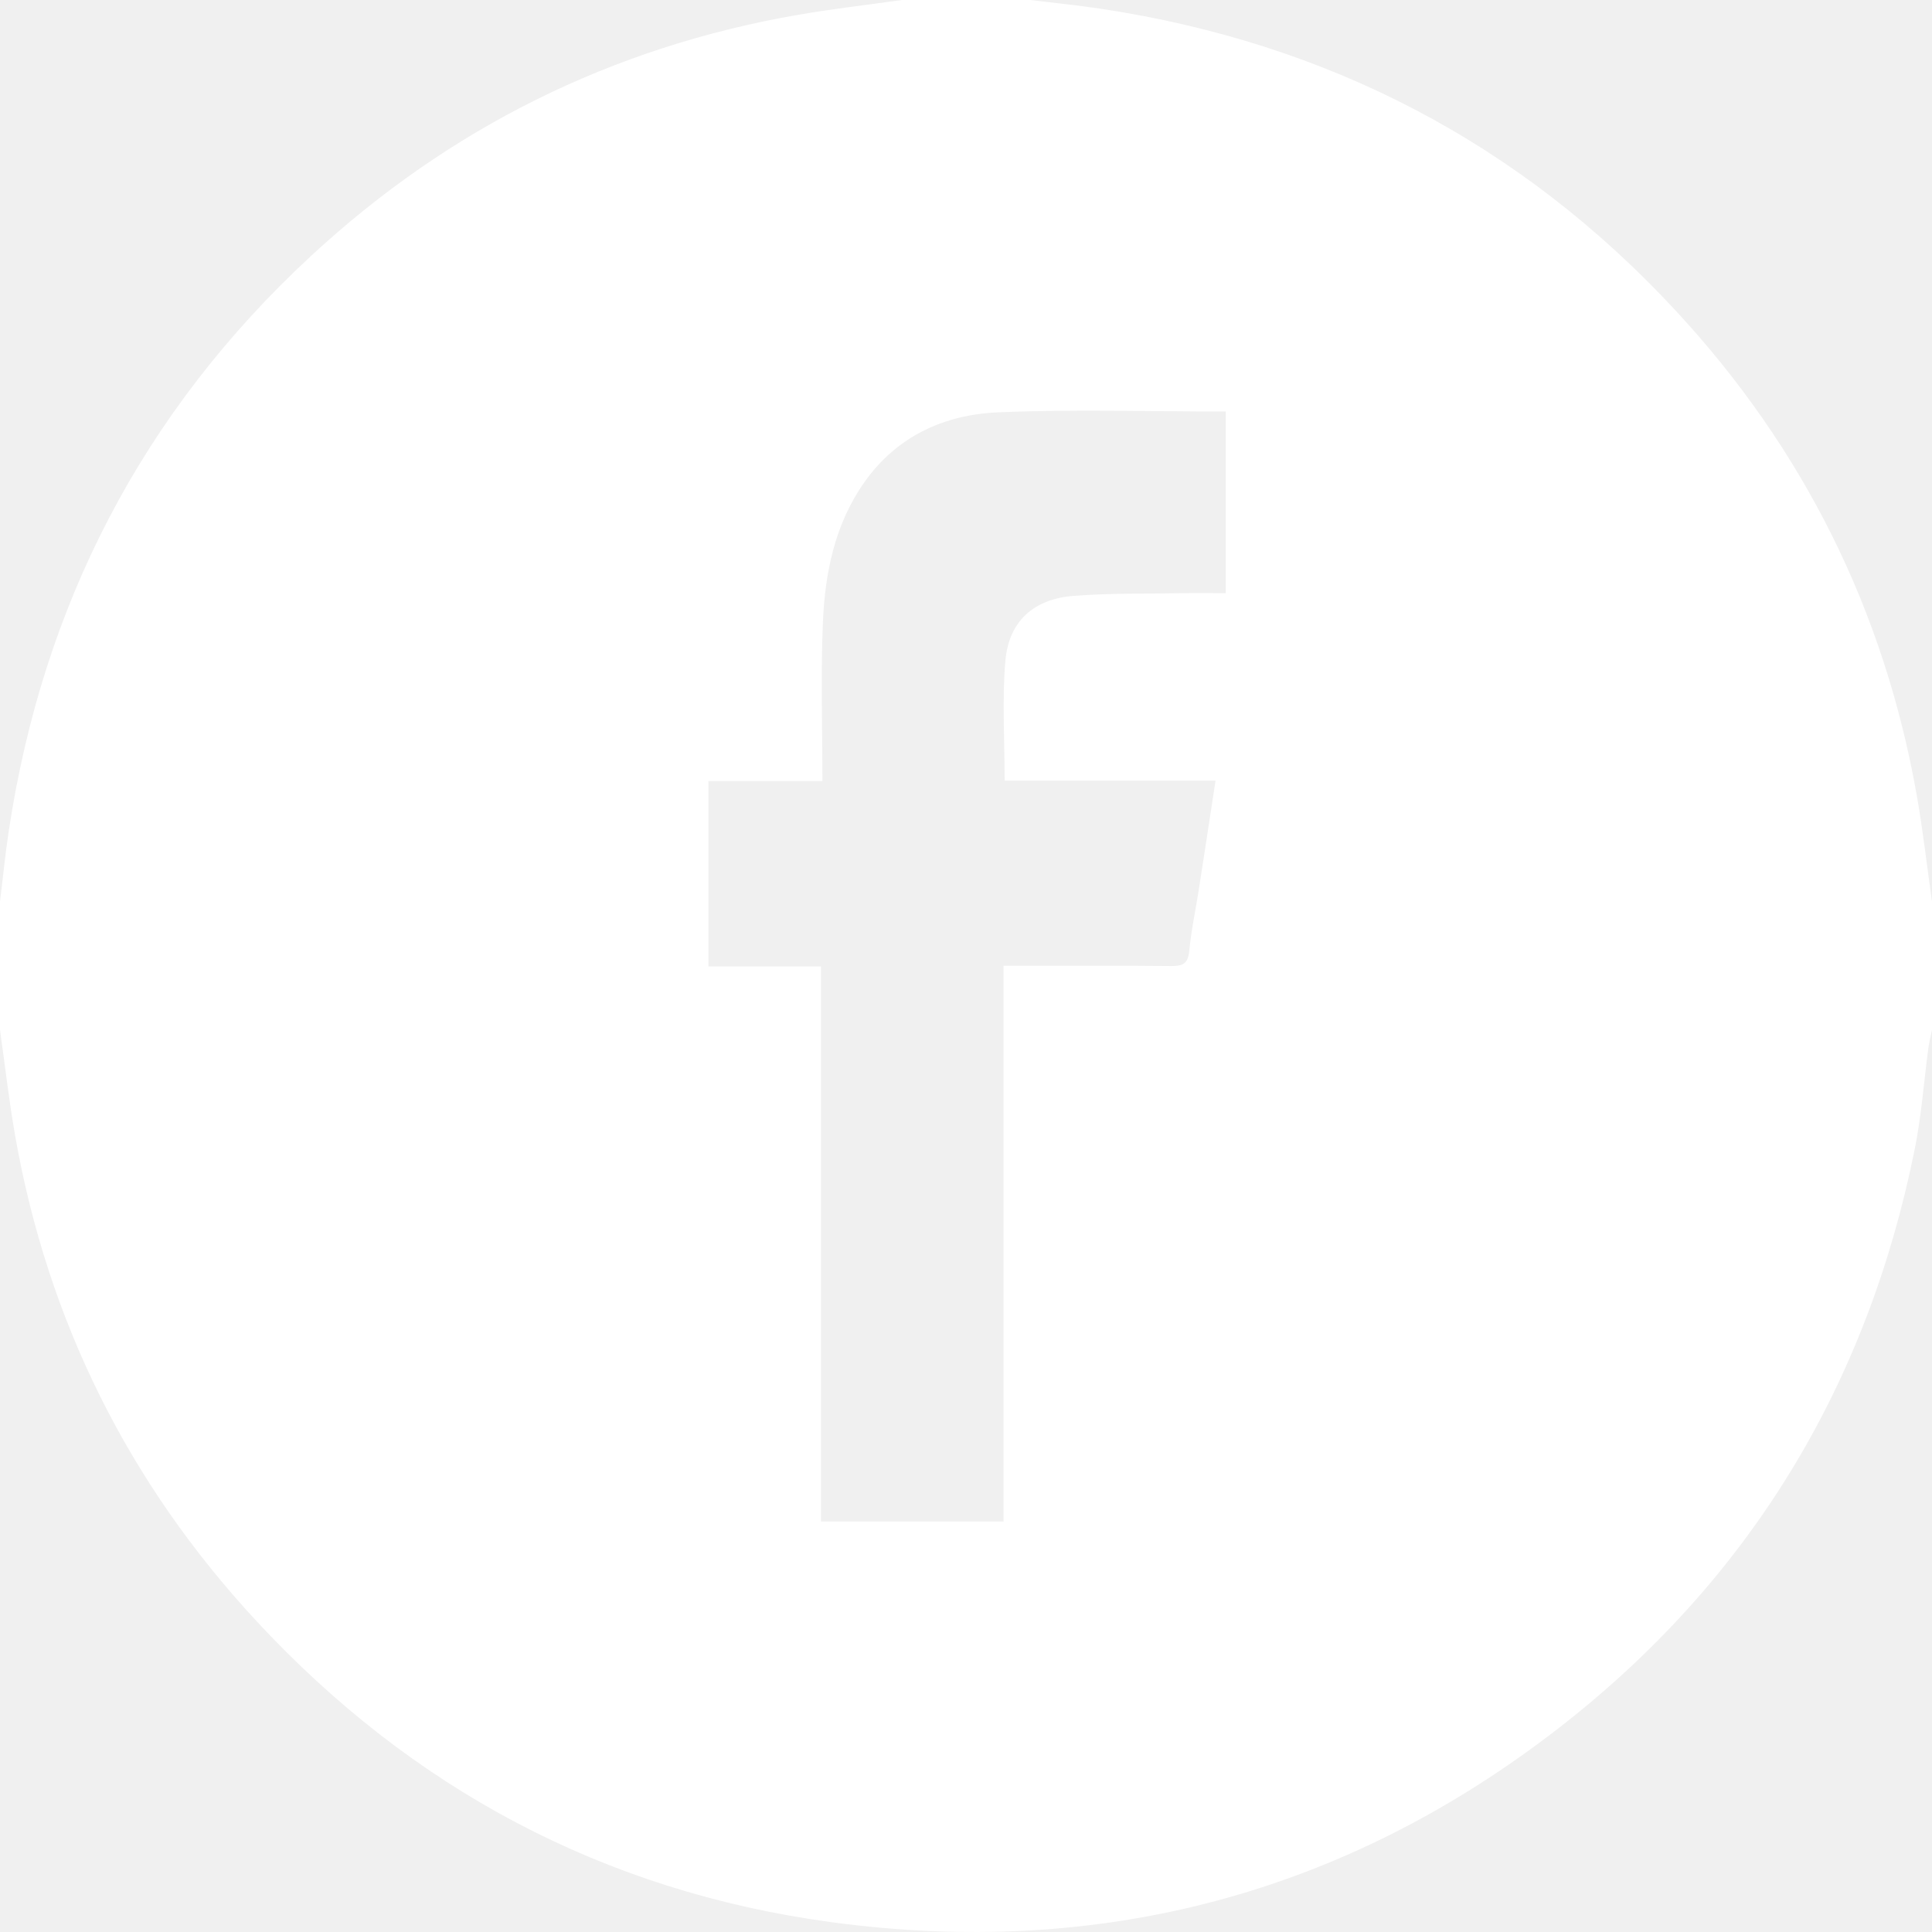
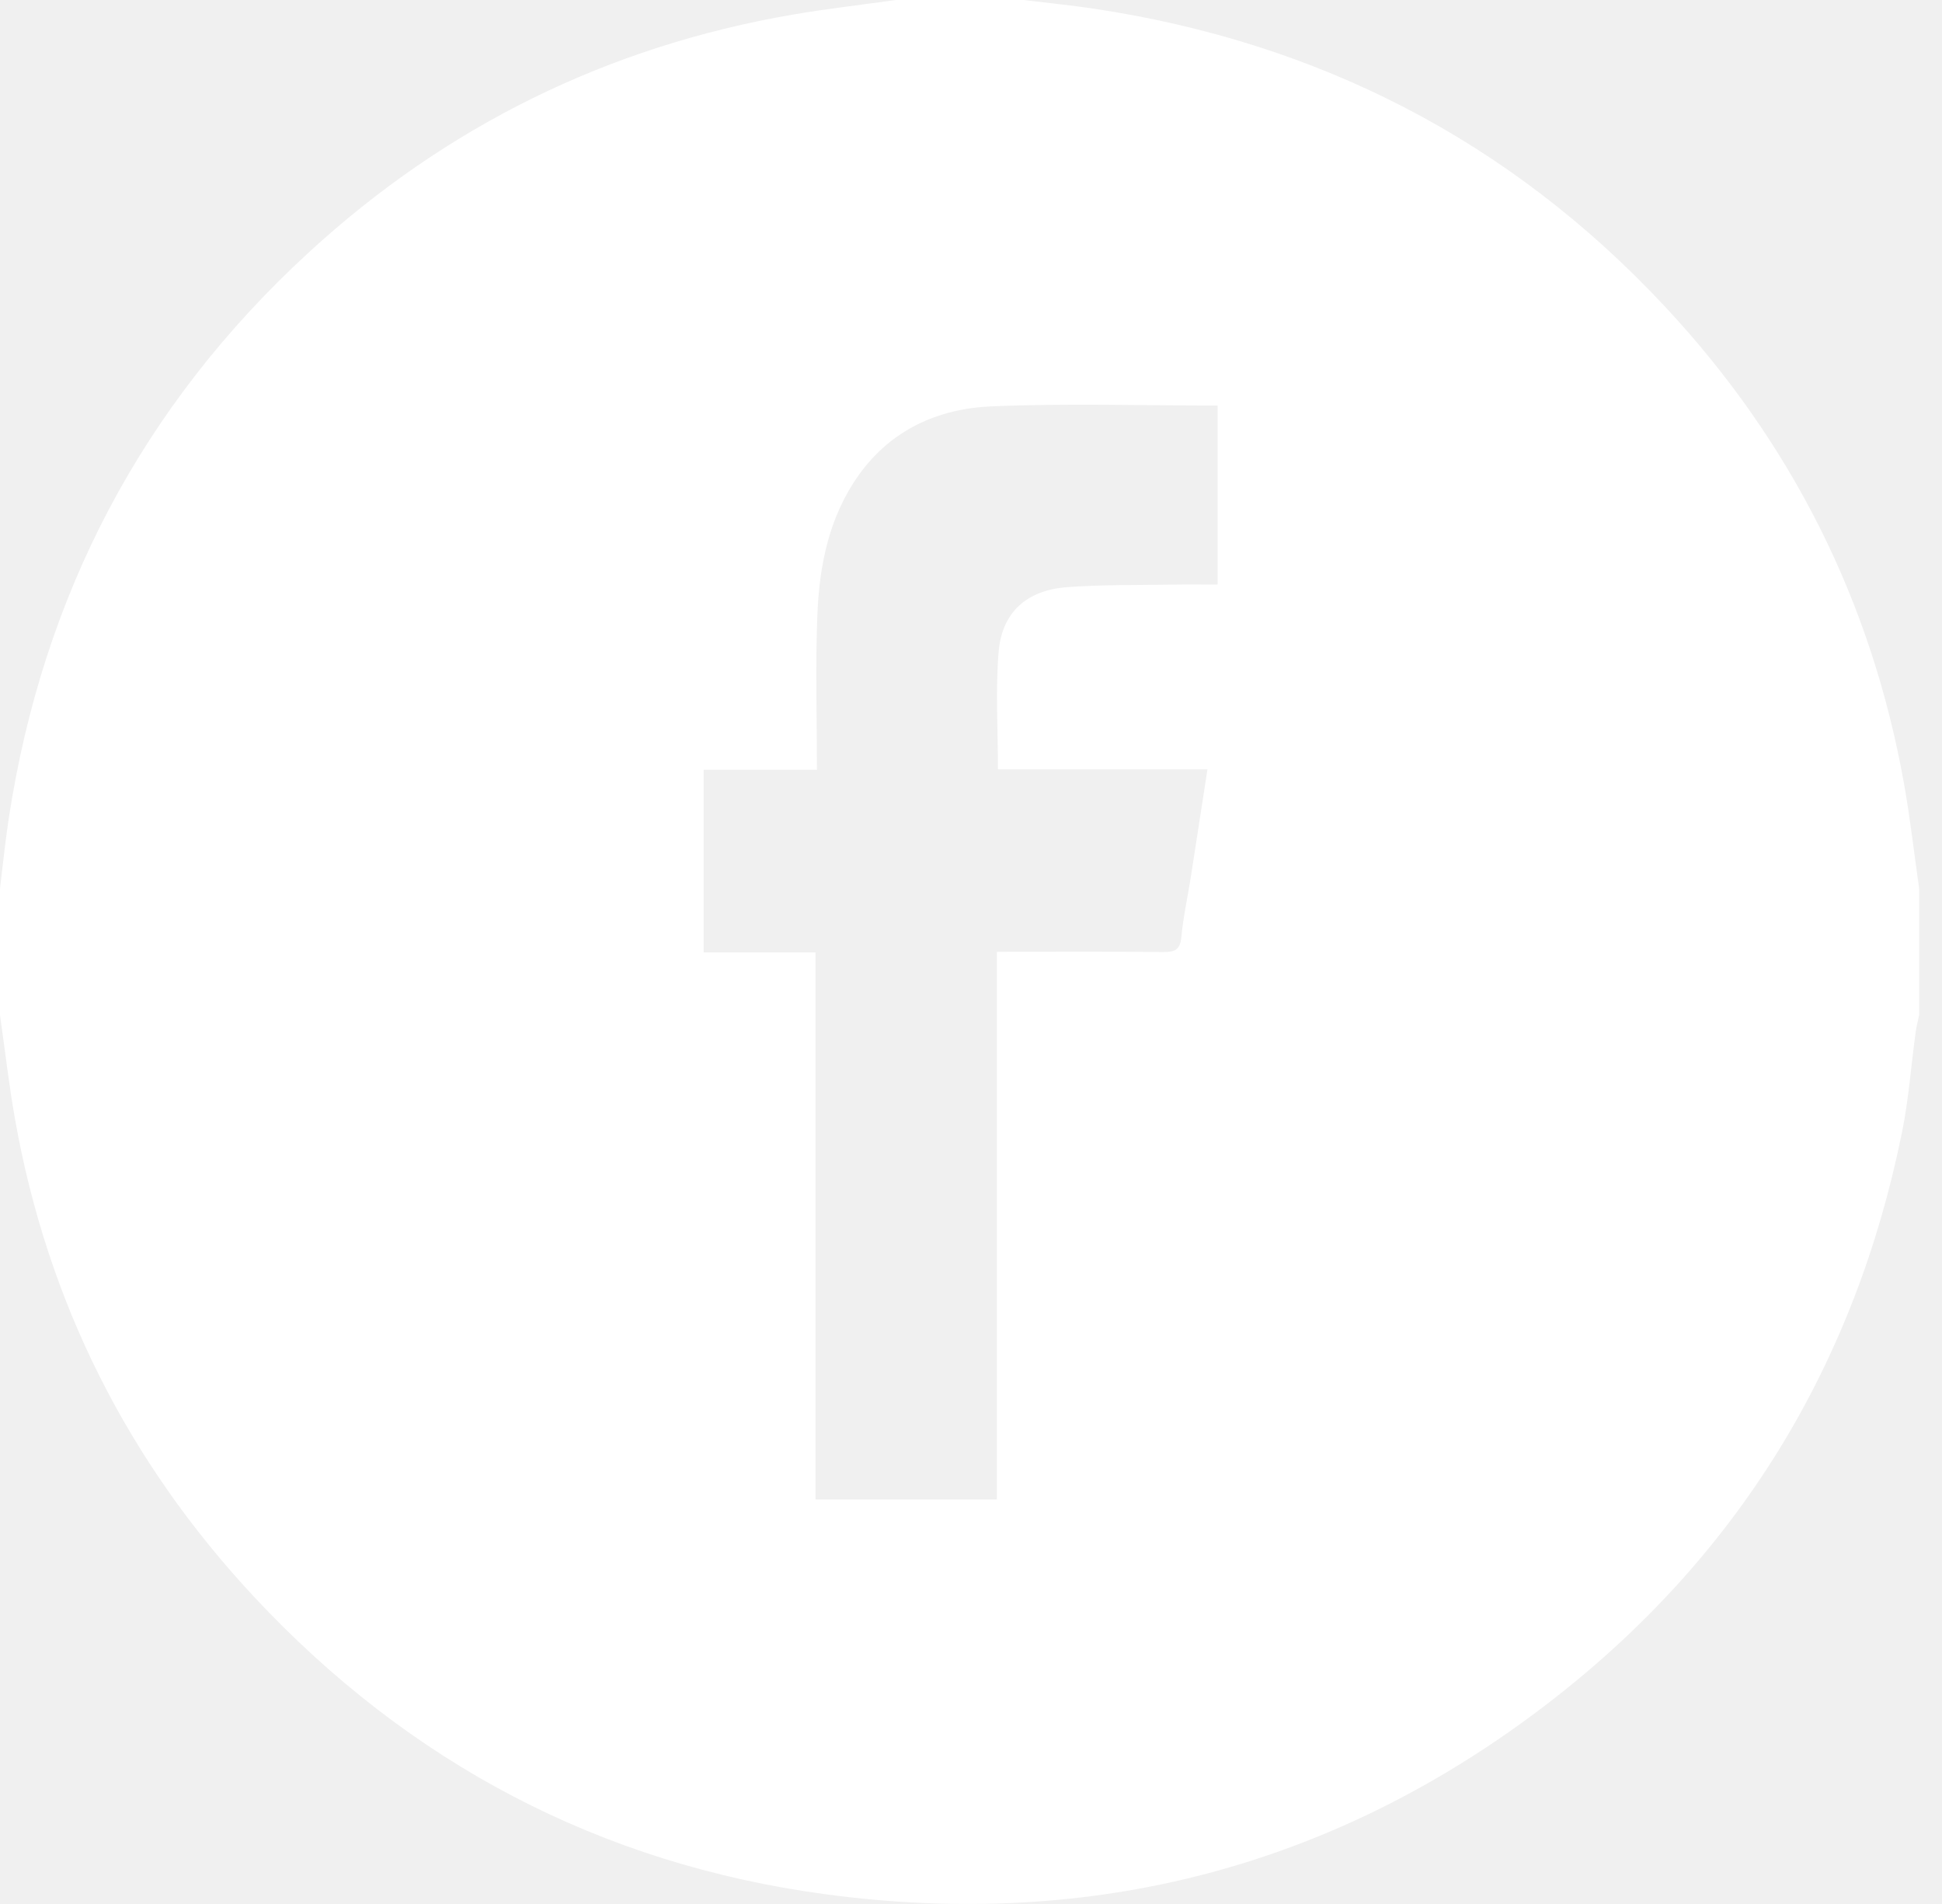
- <svg xmlns="http://www.w3.org/2000/svg" xmlns:xlink="http://www.w3.org/1999/xlink" width="50px" height="50px" viewBox="0 0 50 50" version="1.1">
-   <defs>
-     <polygon id="path-1" points="50 50 0 50 0 0 50 0 50 50" />
-   </defs>
+ <svg xmlns="http://www.w3.org/2000/svg" width="51px" height="50px" viewBox="0 0 51 50" version="1.1">
  <g id="Page-1" stroke="none" stroke-width="1" fill="none" fill-rule="evenodd">
-     <g id="Facebook">
-       <mask id="mask-2" fill="white">
-         <use xlink:href="#path-1" />
-       </mask>
-       <g id="Clip-2" />
-       <path d="M31.723,10.65 C29.73,10.65 27.778,10.588 25.833,10.671 C24.44,10.731 23.212,11.286 22.37,12.48 C21.602,13.57 21.35,14.828 21.296,16.118 C21.24,17.462 21.284,18.81 21.284,20.214 L18.333,20.214 L18.333,25.012 L21.247,25.012 L21.247,39.378 L25.972,39.378 L25.972,24.995 C27.457,24.995 28.886,24.987 30.315,25.001 C30.614,25.003 30.747,24.936 30.778,24.61 C30.828,24.078 30.943,23.552 31.025,23.024 C31.169,22.1 31.309,21.177 31.458,20.203 L26,20.203 C26,19.14 25.932,18.115 26.019,17.103 C26.107,16.081 26.749,15.502 27.785,15.421 C28.707,15.349 29.636,15.369 30.562,15.352 C30.945,15.346 31.328,15.351 31.723,15.351 L31.723,10.65 Z M23.34,0 L26.66,0 C27.271,0.075 27.883,0.135 28.491,0.227 C34.355,1.112 39.339,3.692 43.372,8.045 C46.677,11.612 48.765,15.804 49.609,20.601 C49.768,21.507 49.871,22.423 50,23.334 L50,26.654 C49.968,26.809 49.927,26.964 49.906,27.121 C49.79,27.988 49.728,28.867 49.556,29.723 C48.33,35.842 45.287,40.877 40.36,44.706 C34.8,49.025 28.462,50.688 21.503,49.744 C15.629,48.946 10.656,46.292 6.625,41.94 C3.322,38.374 1.234,34.182 0.391,29.387 C0.232,28.481 0.129,27.565 0,26.654 L0,23.334 C0.075,22.727 0.134,22.116 0.226,21.511 C1.11,15.648 3.689,10.663 8.042,6.631 C11.622,3.315 15.829,1.221 20.647,0.385 C21.54,0.23 22.442,0.127 23.34,0 L23.34,0 Z" id="Fill-1" fill="#FFFFFF" mask="url(#mask-2)" />
+     <g id="Facebook" fill="#FFFFFF">
+       <path d="M31.977,10.65 C29.968,10.65 28,10.588 26.039,10.671 C24.636,10.731 23.398,11.286 22.549,12.48 C21.775,13.57 21.521,14.828 21.467,16.118 C21.41,17.462 21.454,18.81 21.454,20.214 L18.48,20.214 L18.48,25.012 L21.417,25.012 L21.417,39.378 L26.18,39.378 L26.18,24.995 C27.677,24.995 29.118,24.987 30.558,25.001 C30.859,25.003 30.993,24.936 31.024,24.61 C31.074,24.078 31.191,23.552 31.274,23.024 C31.418,22.1 31.559,21.177 31.71,20.203 L26.208,20.203 C26.208,19.14 26.14,18.115 26.227,17.103 C26.316,16.081 26.963,15.502 28.007,15.421 C28.936,15.349 29.873,15.369 30.807,15.352 C31.192,15.346 31.578,15.351 31.977,15.351 L31.977,10.65 Z M23.527,0 L26.873,0 C27.489,0.075 28.106,0.135 28.719,0.227 C34.629,1.112 39.654,3.692 43.719,8.045 C47.05,11.612 49.155,15.804 50.006,20.601 C50.167,21.507 50.27,22.423 50.4,23.334 L50.4,26.654 C50.368,26.809 50.327,26.964 50.306,27.121 C50.188,27.988 50.125,28.867 49.952,29.723 C48.716,35.842 45.65,40.877 40.683,44.706 C35.078,49.025 28.69,50.688 21.675,49.744 C15.754,48.946 10.741,46.292 6.678,41.94 C3.348,38.374 1.244,34.182 0.394,29.387 C0.233,28.481 0.13,27.565 0,26.654 L0,23.334 C0.075,22.727 0.135,22.116 0.227,21.511 C1.119,15.648 3.718,10.663 8.106,6.631 C11.715,3.315 15.956,1.221 20.812,0.385 C21.713,0.23 22.622,0.127 23.527,0 L23.527,0 Z" id="Fill-1" />
    </g>
  </g>
</svg>
